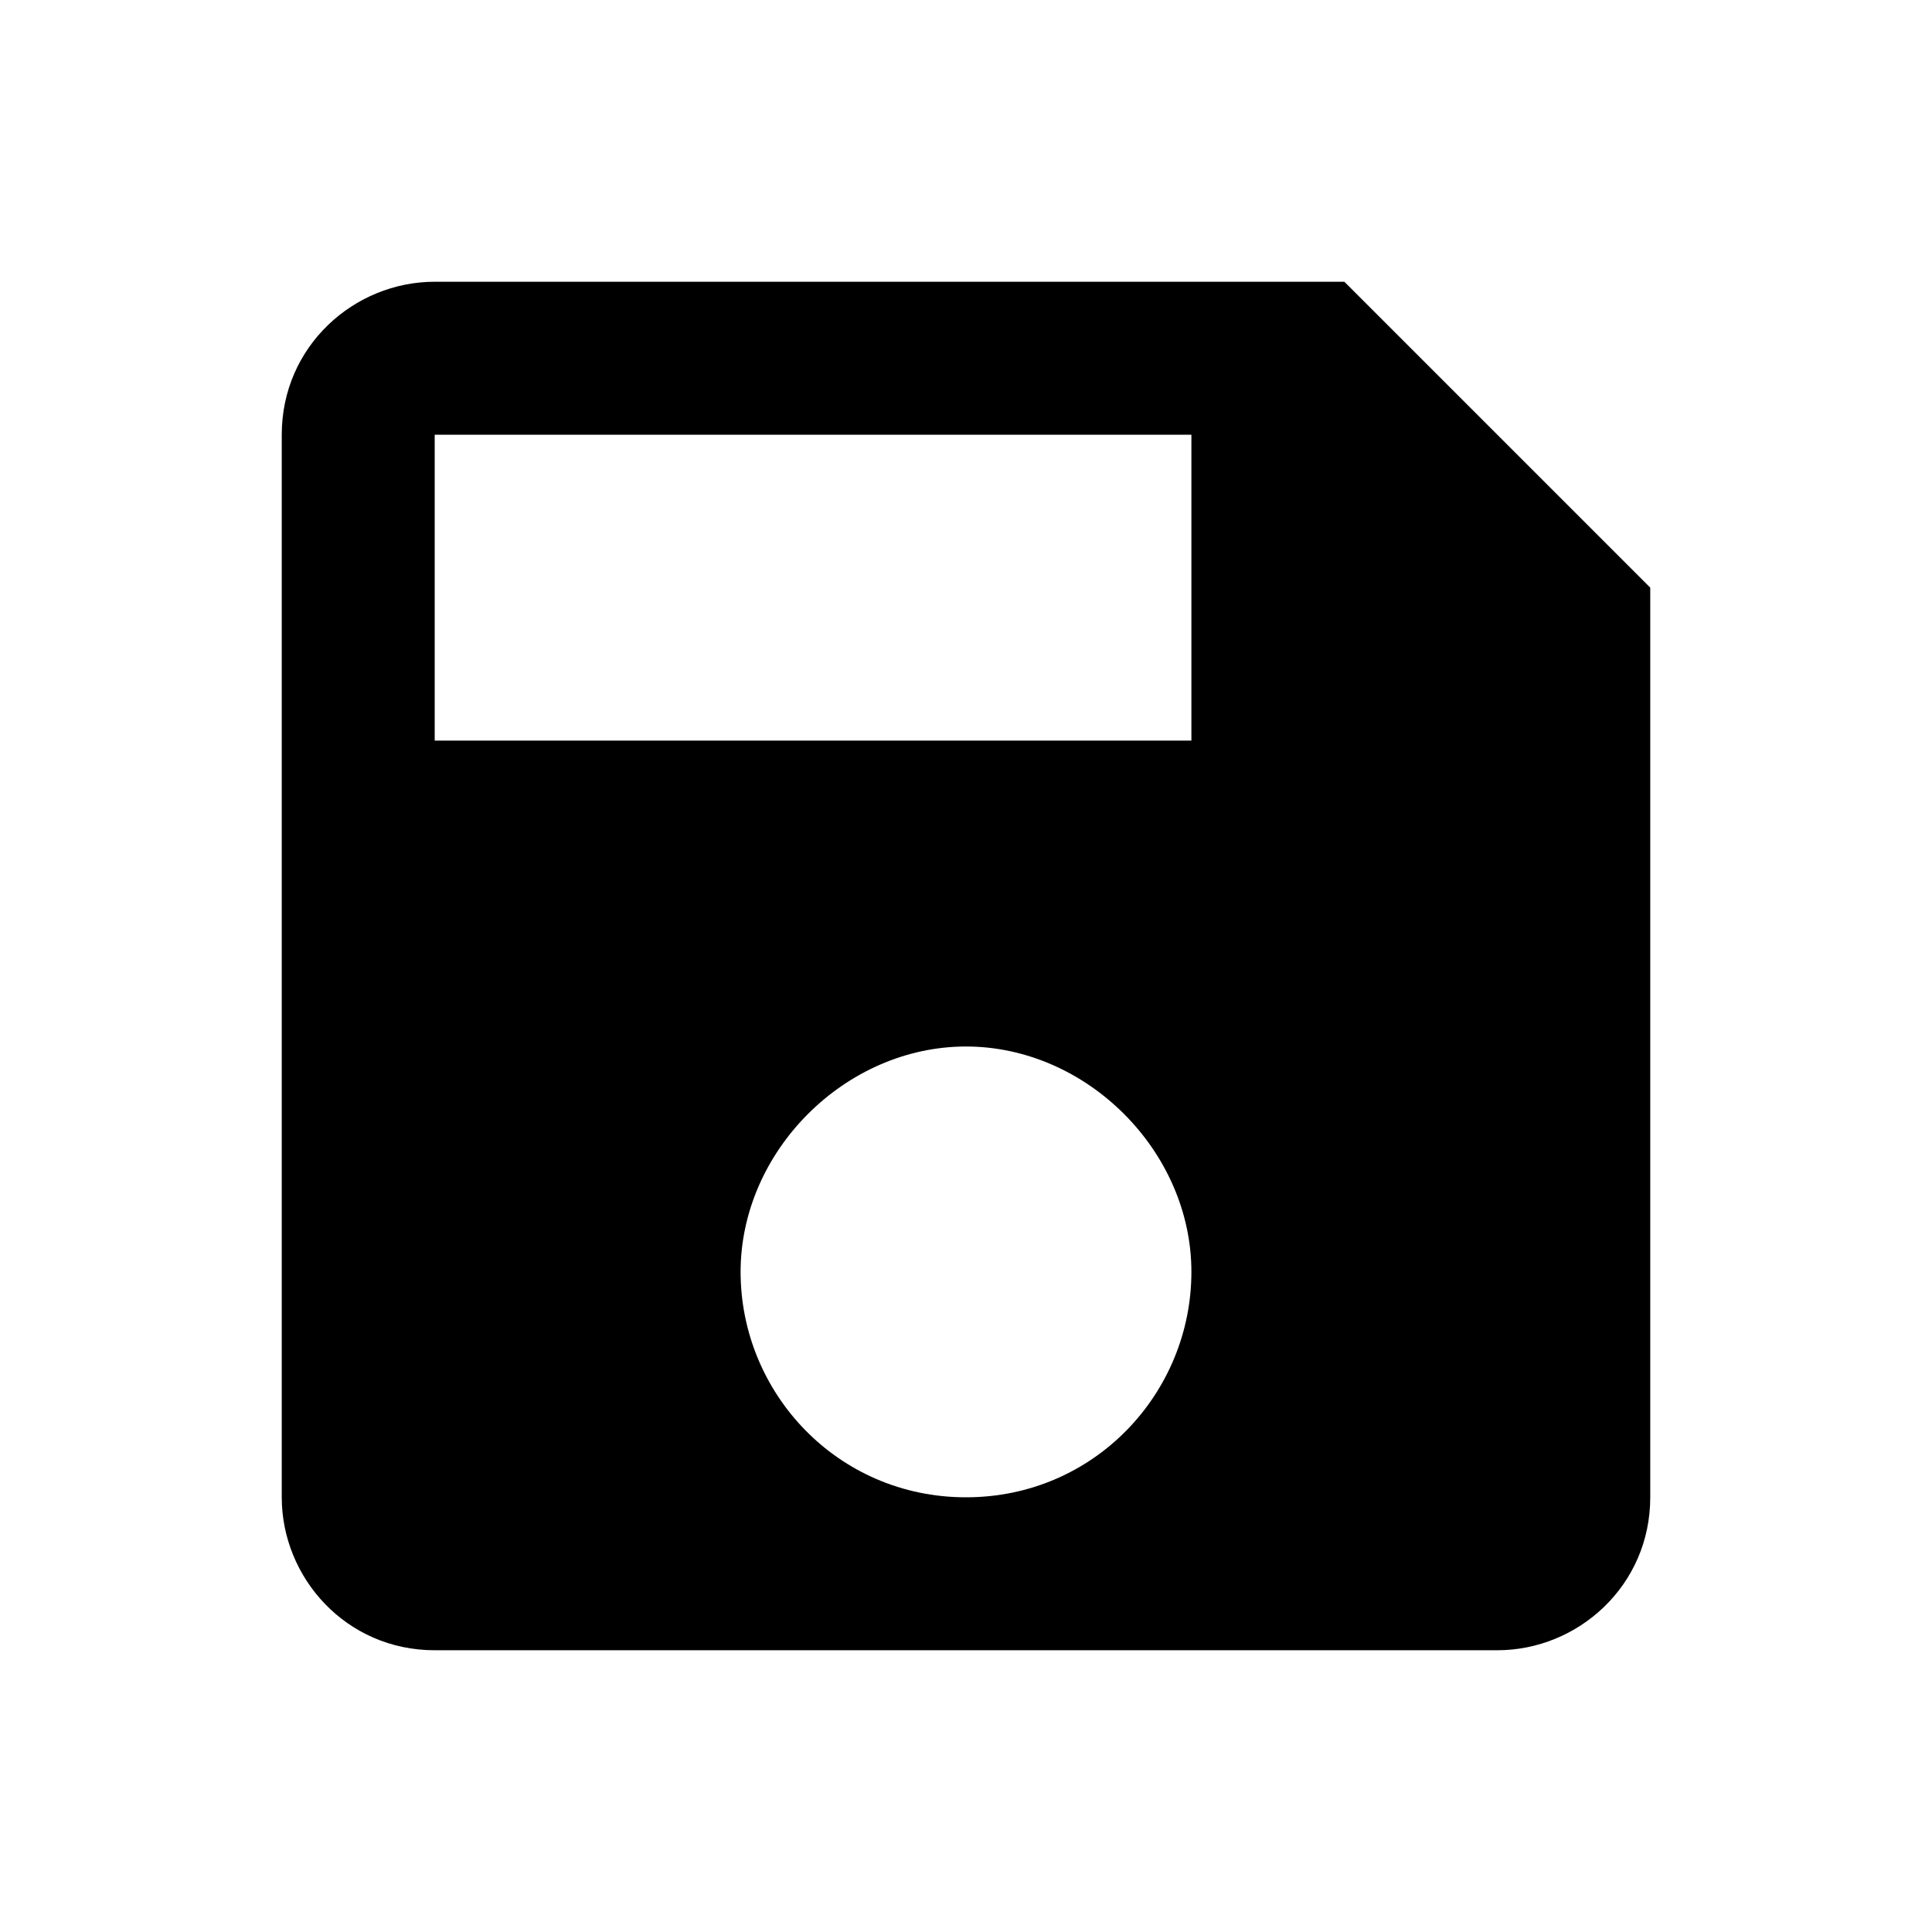
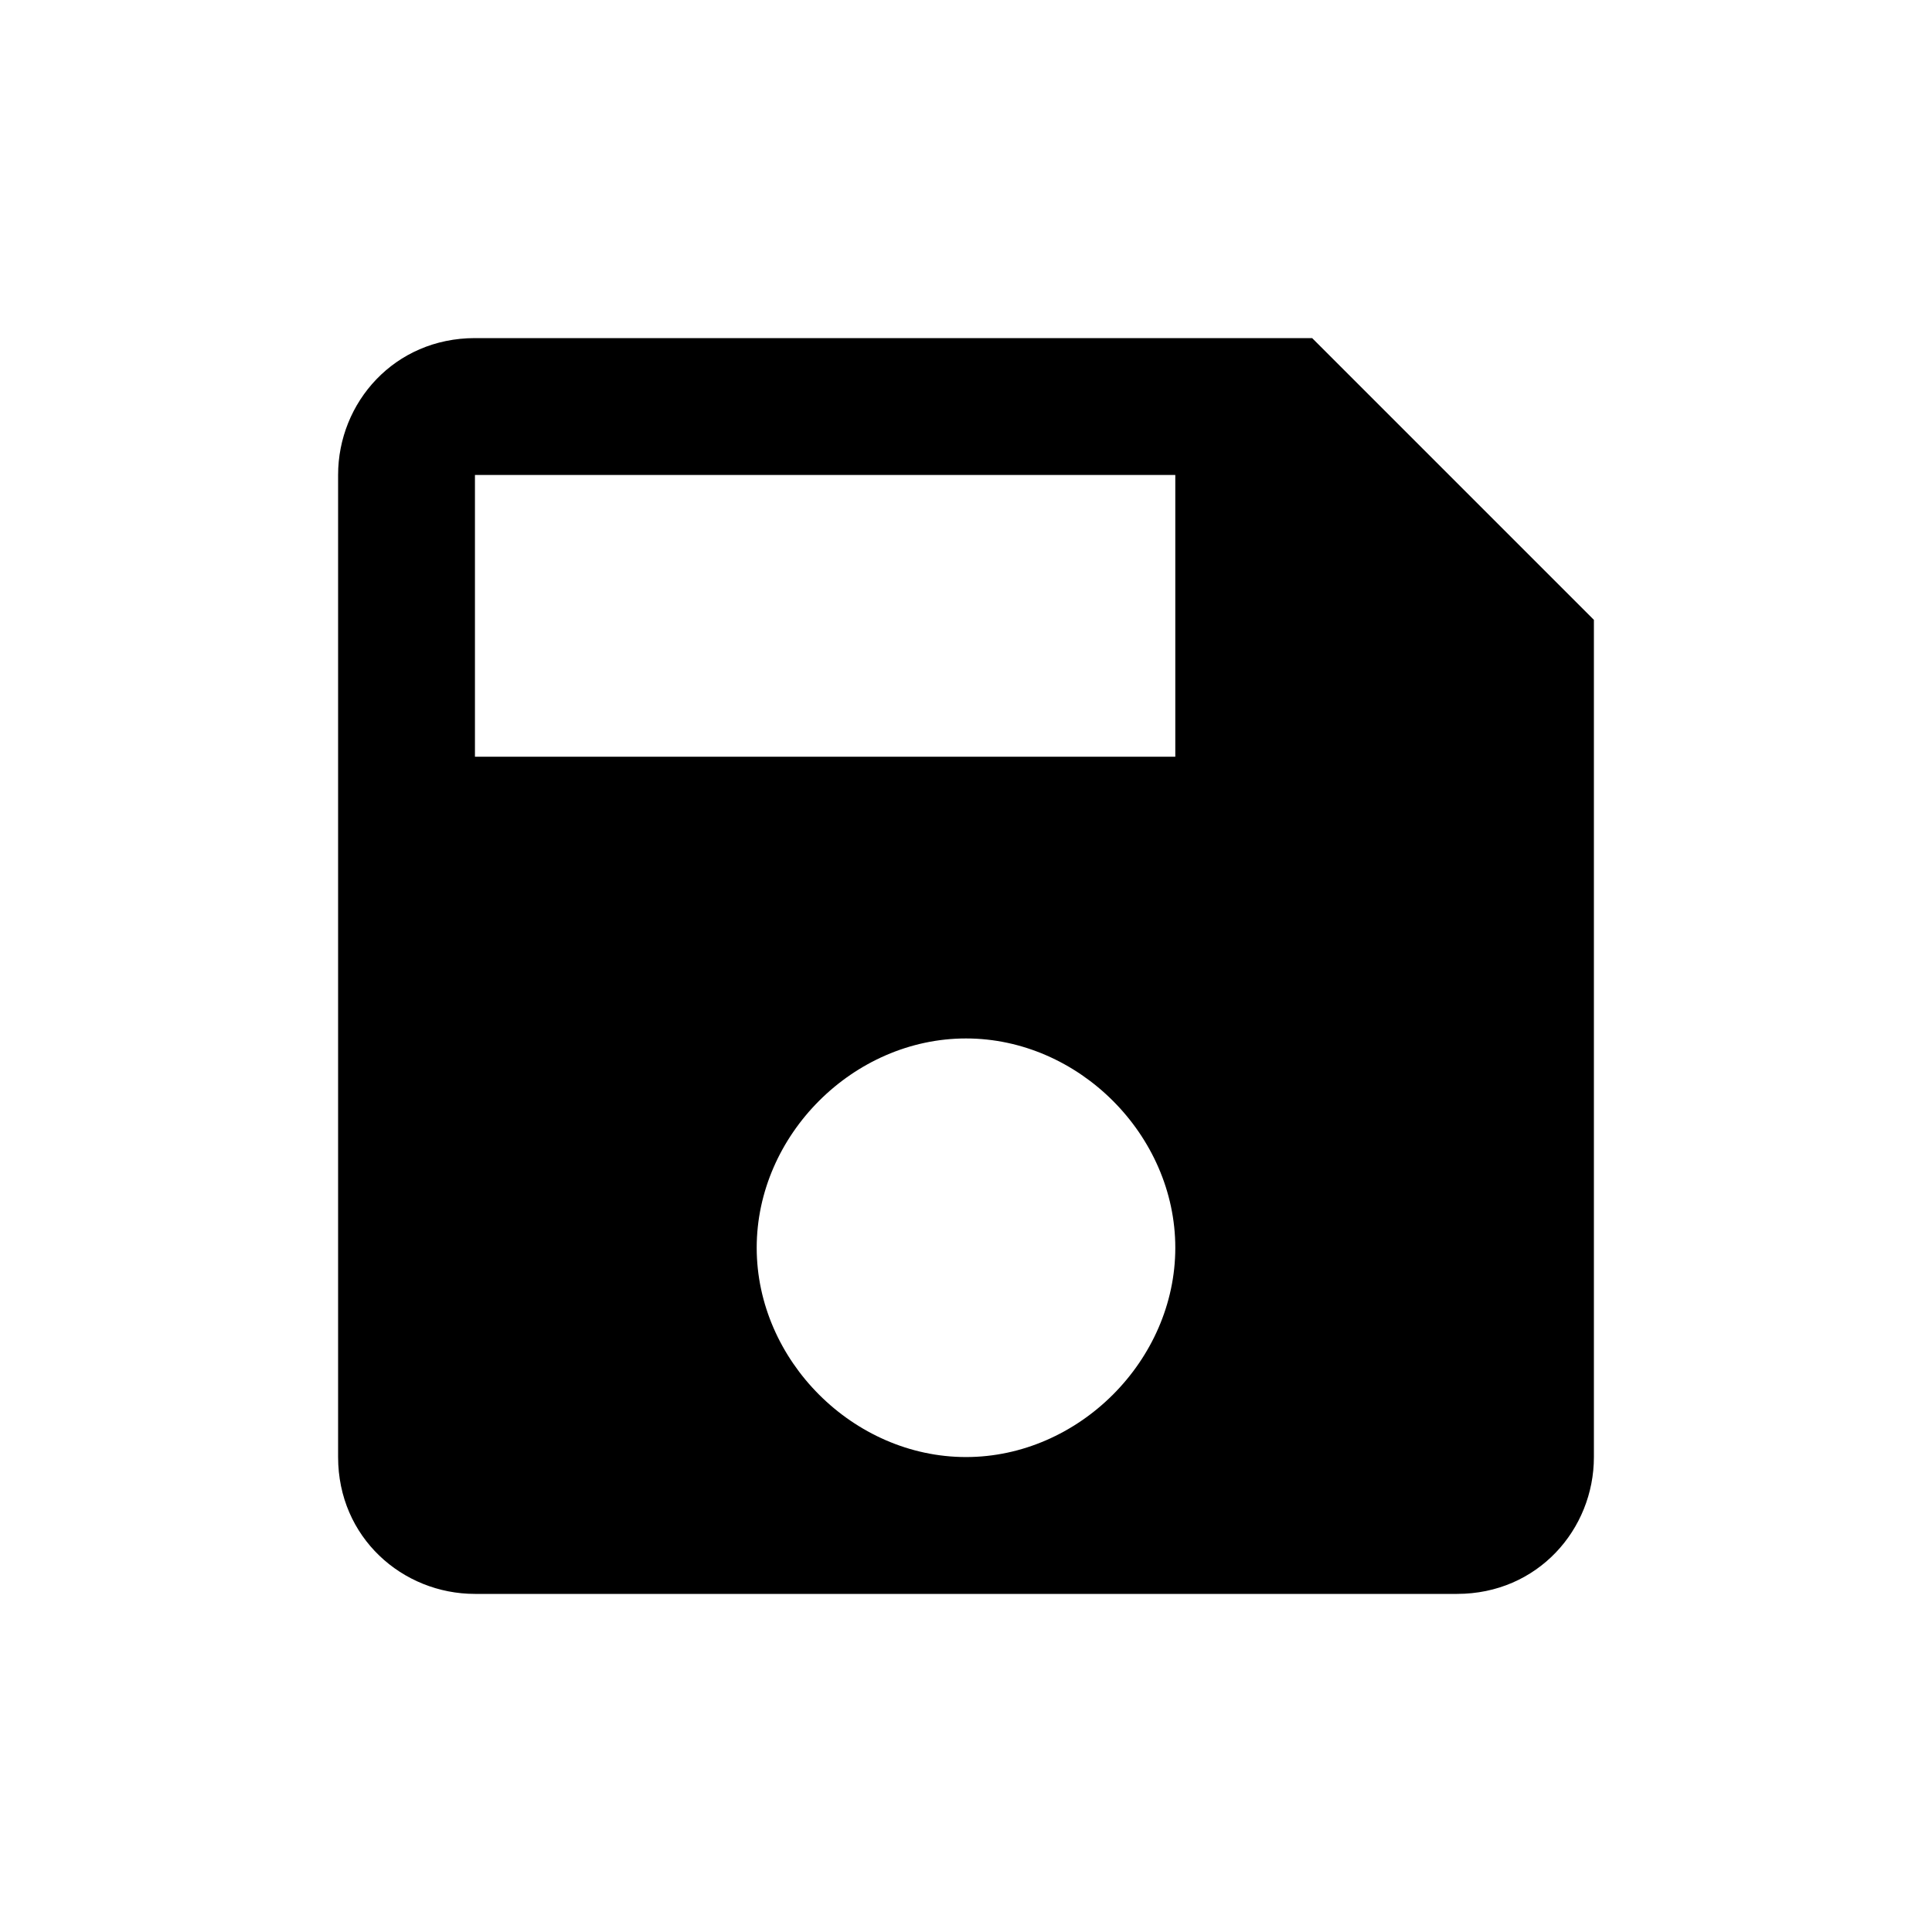
<svg xmlns="http://www.w3.org/2000/svg" version="1.1" id="Layer_1" x="0px" y="0px" viewBox="0 0 24 24" style="enable-background:new 0 0 24 24;" xml:space="preserve">
-   <path d="M16.7,3.5H5.4c-1,0-1.9,0.8-1.9,1.9v13.2c0,1,0.8,1.9,1.9,1.9h13.2c1,0,1.9-0.8,1.9-1.9V7.3L16.7,3.5z M12,18.6  c-1.6,0-2.8-1.3-2.8-2.8s1.3-2.8,2.8-2.8s2.8,1.3,2.8,2.8S13.6,18.6,12,18.6z M14.8,9.2H5.4V5.4h9.4V9.2z" />
+   <path d="M16.3,4.2H5.9c-1,0-1.7,0.8-1.7,1.7v12.2c0,1,0.8,1.7,1.7,1.7h12.2c1,0,1.7-0.8,1.7-1.7V7.7L16.3,4.2z M12,18.1  c-1.4,0-2.6-1.2-2.6-2.6s1.2-2.6,2.6-2.6s2.6,1.2,2.6,2.6S13.4,18.1,12,18.1z M14.6,9.4H5.9V5.9h8.7V9.4z" />
</svg>
